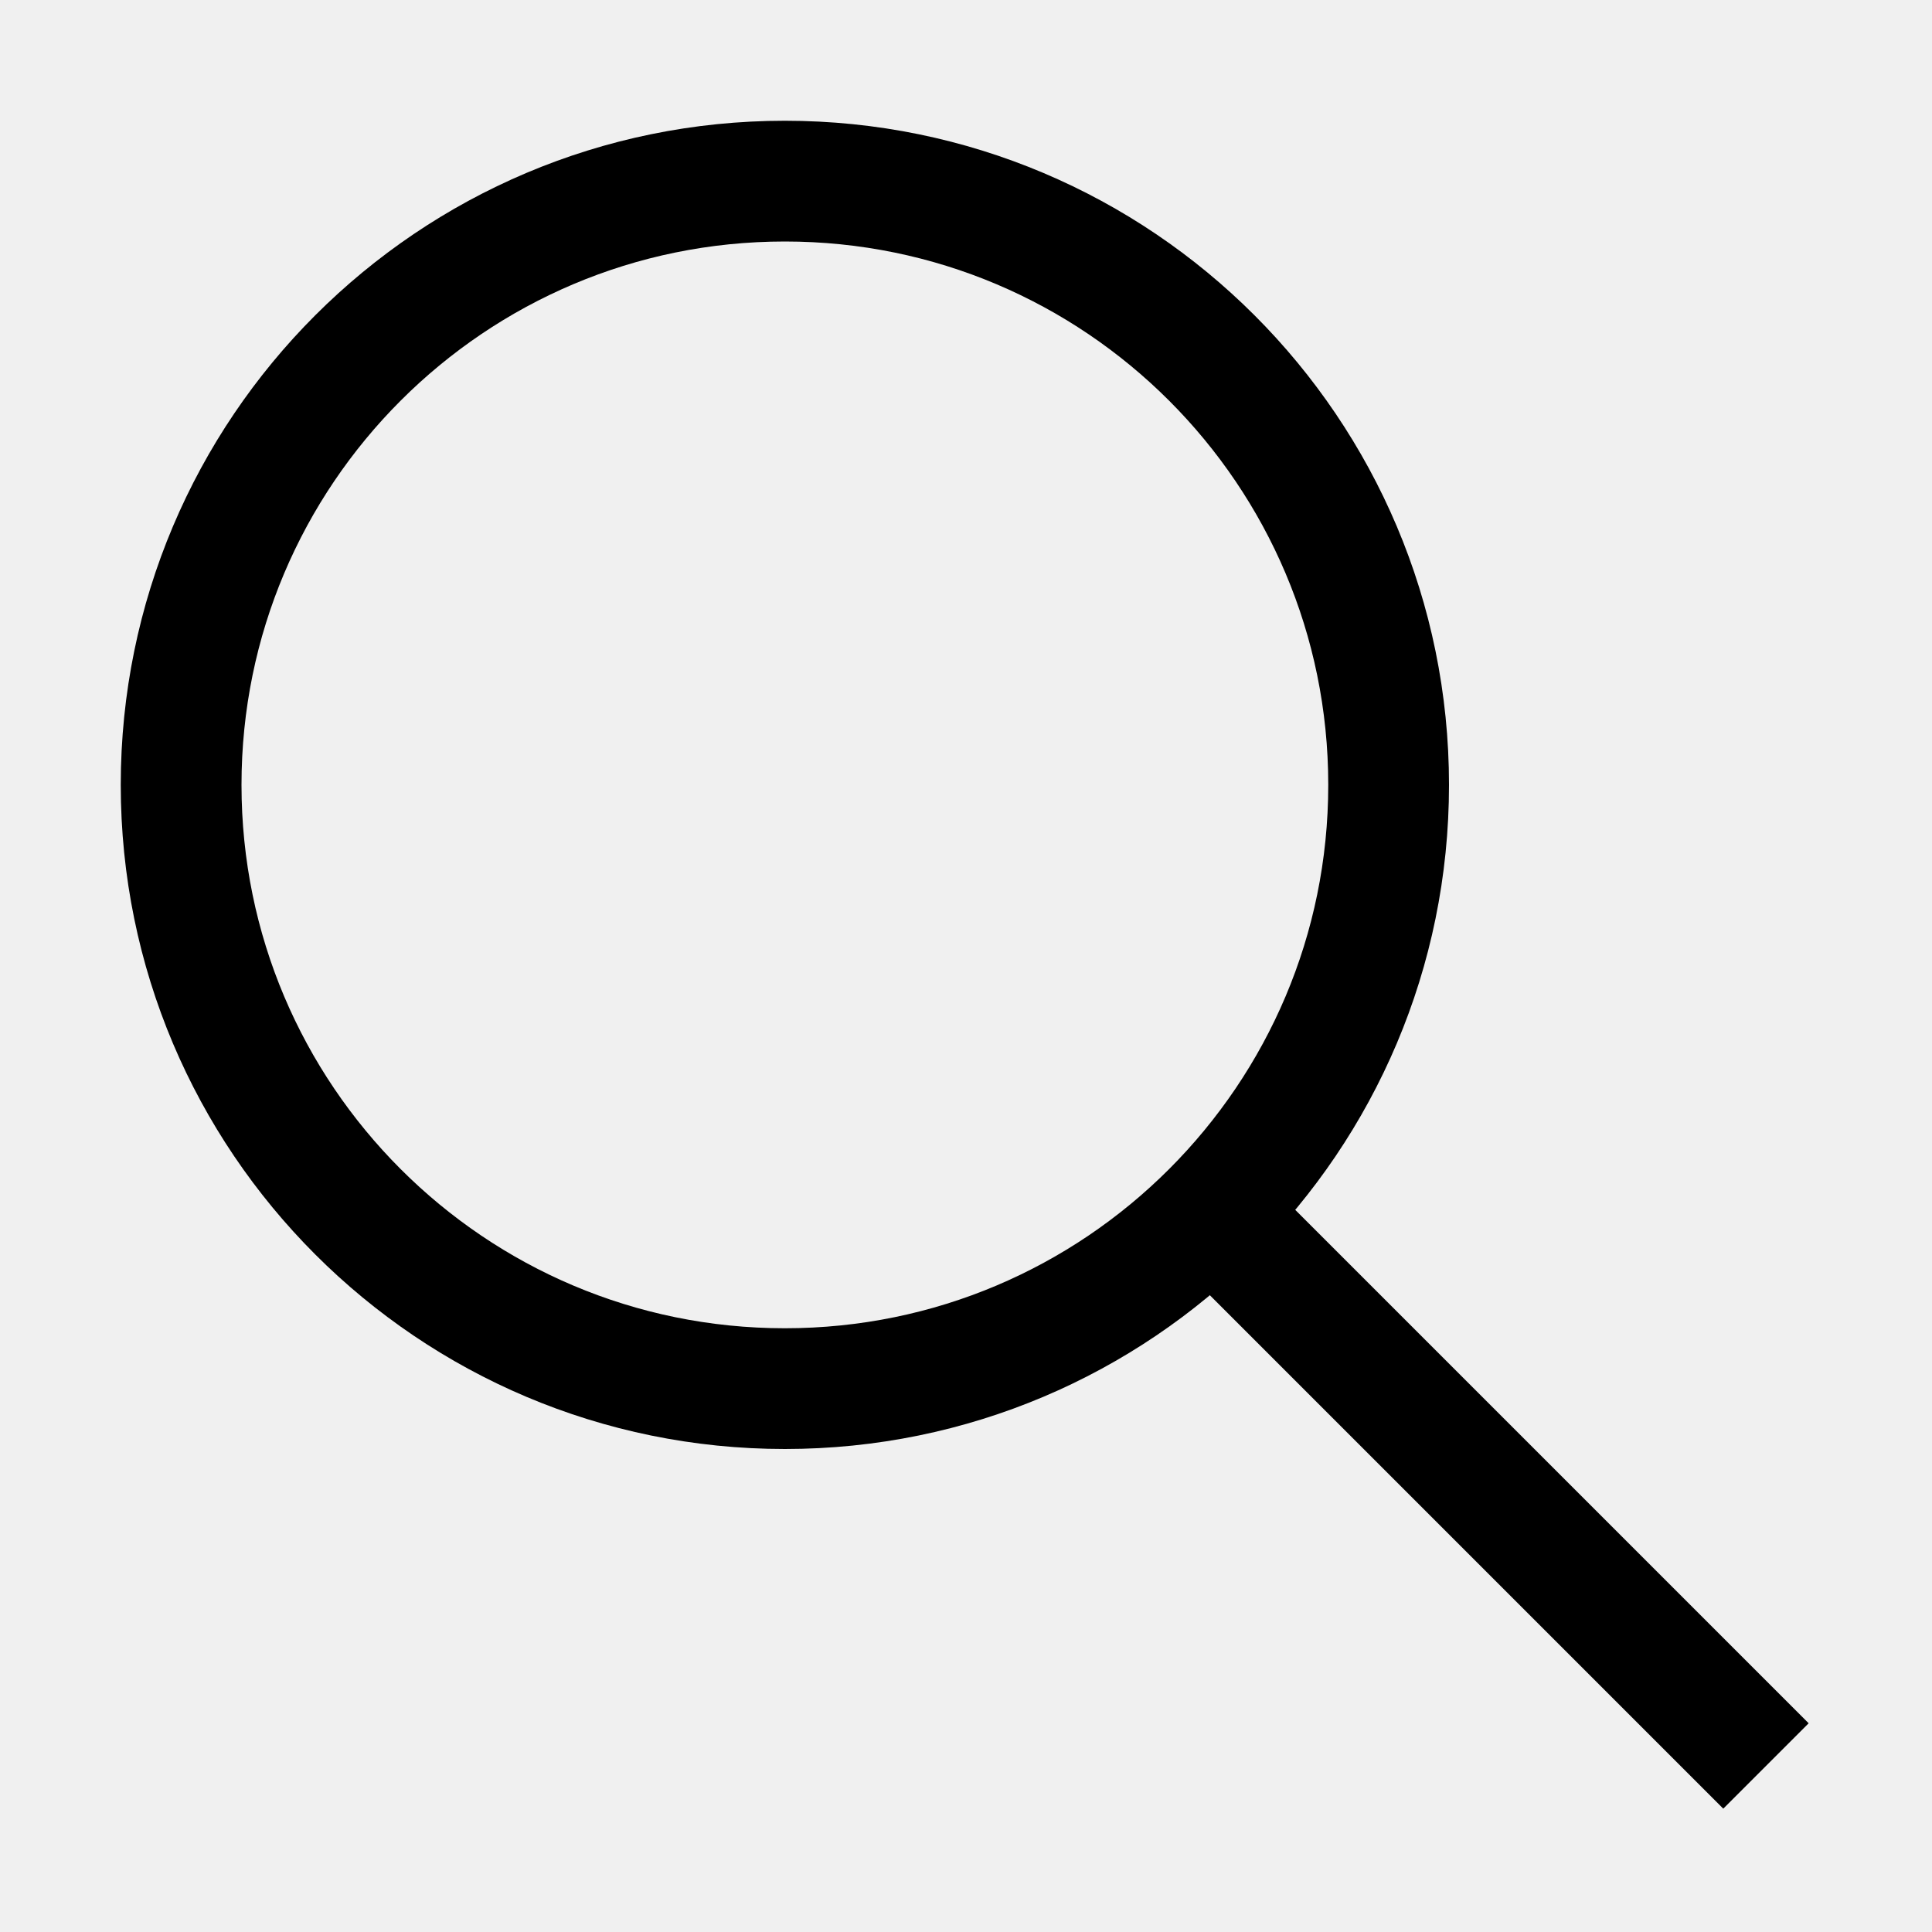
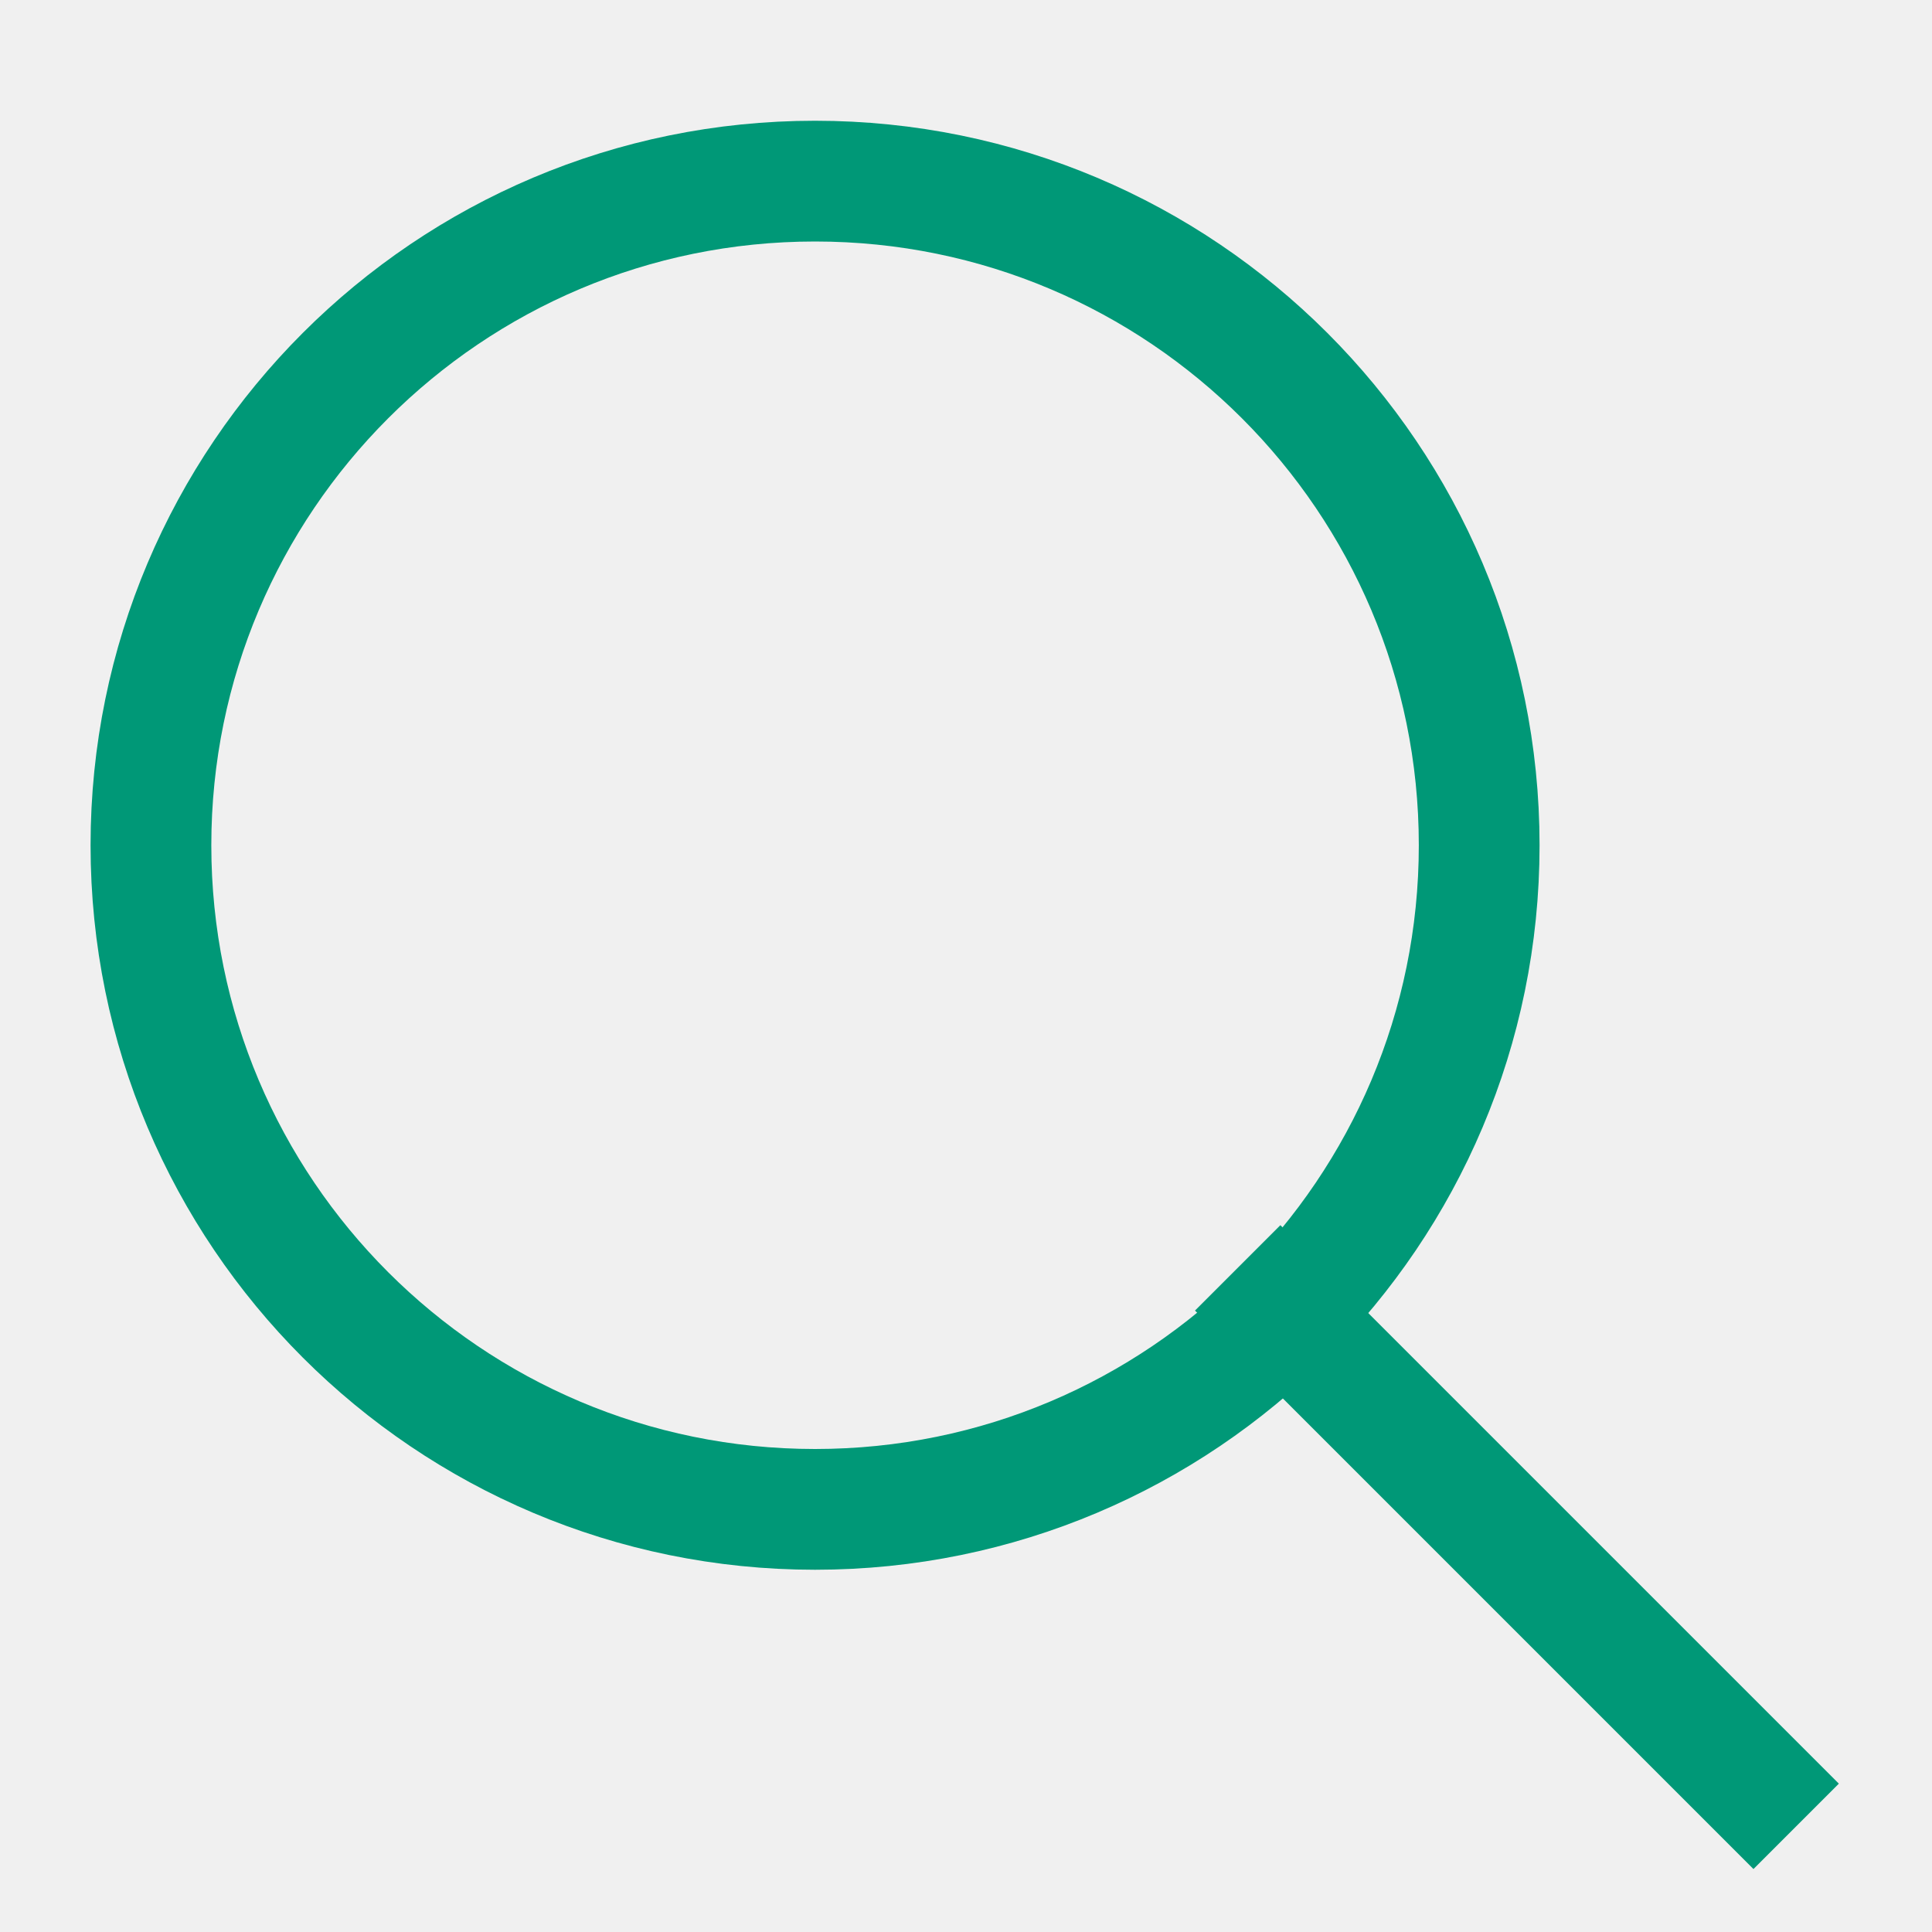
- <svg xmlns="http://www.w3.org/2000/svg" xmlns:xlink="http://www.w3.org/1999/xlink" width="64px" height="64px" viewBox="0 0 64 64" version="1.1">
-   <defs>
-     <circle id="path-1" cx="26" cy="26" r="22" />
-     <mask id="mask-2" maskContentUnits="userSpaceOnUse" maskUnits="objectBoundingBox" x="0" y="0" width="44" height="44" fill="white">
-       <use xlink:href="#path-1" />
-     </mask>
-   </defs>
-   <g id="evo-icon" stroke="none" stroke-width="1" fill="none" fill-rule="evenodd">
-     <g id="search-book" stroke="#000000">
-       <path d="M58.5,58.5 L40,40 L58.5,58.5 Z" id="line" stroke-width="4" />
-       <use id="circle" mask="url(#mask-2)" stroke-width="8" xlink:href="#path-1" />
-     </g>
-   </g>
+ <svg xmlns="http://www.w3.org/2000/svg" version="1.1" id="Layer_1" x="0px" y="0px" width="64px" height="64px" viewBox="0 0 64 64" enable-background="new 0 0 64 64" xml:space="preserve">
+   <circle id="path-1_1_" fill="none" stroke="#009877" stroke-width="4" cx="27" cy="28" r="22" />
+   <path id="line" fill="none" stroke="#009877" stroke-width="4" d="M59.5,60.5L41,42L59.5,60.5z" />
</svg>
